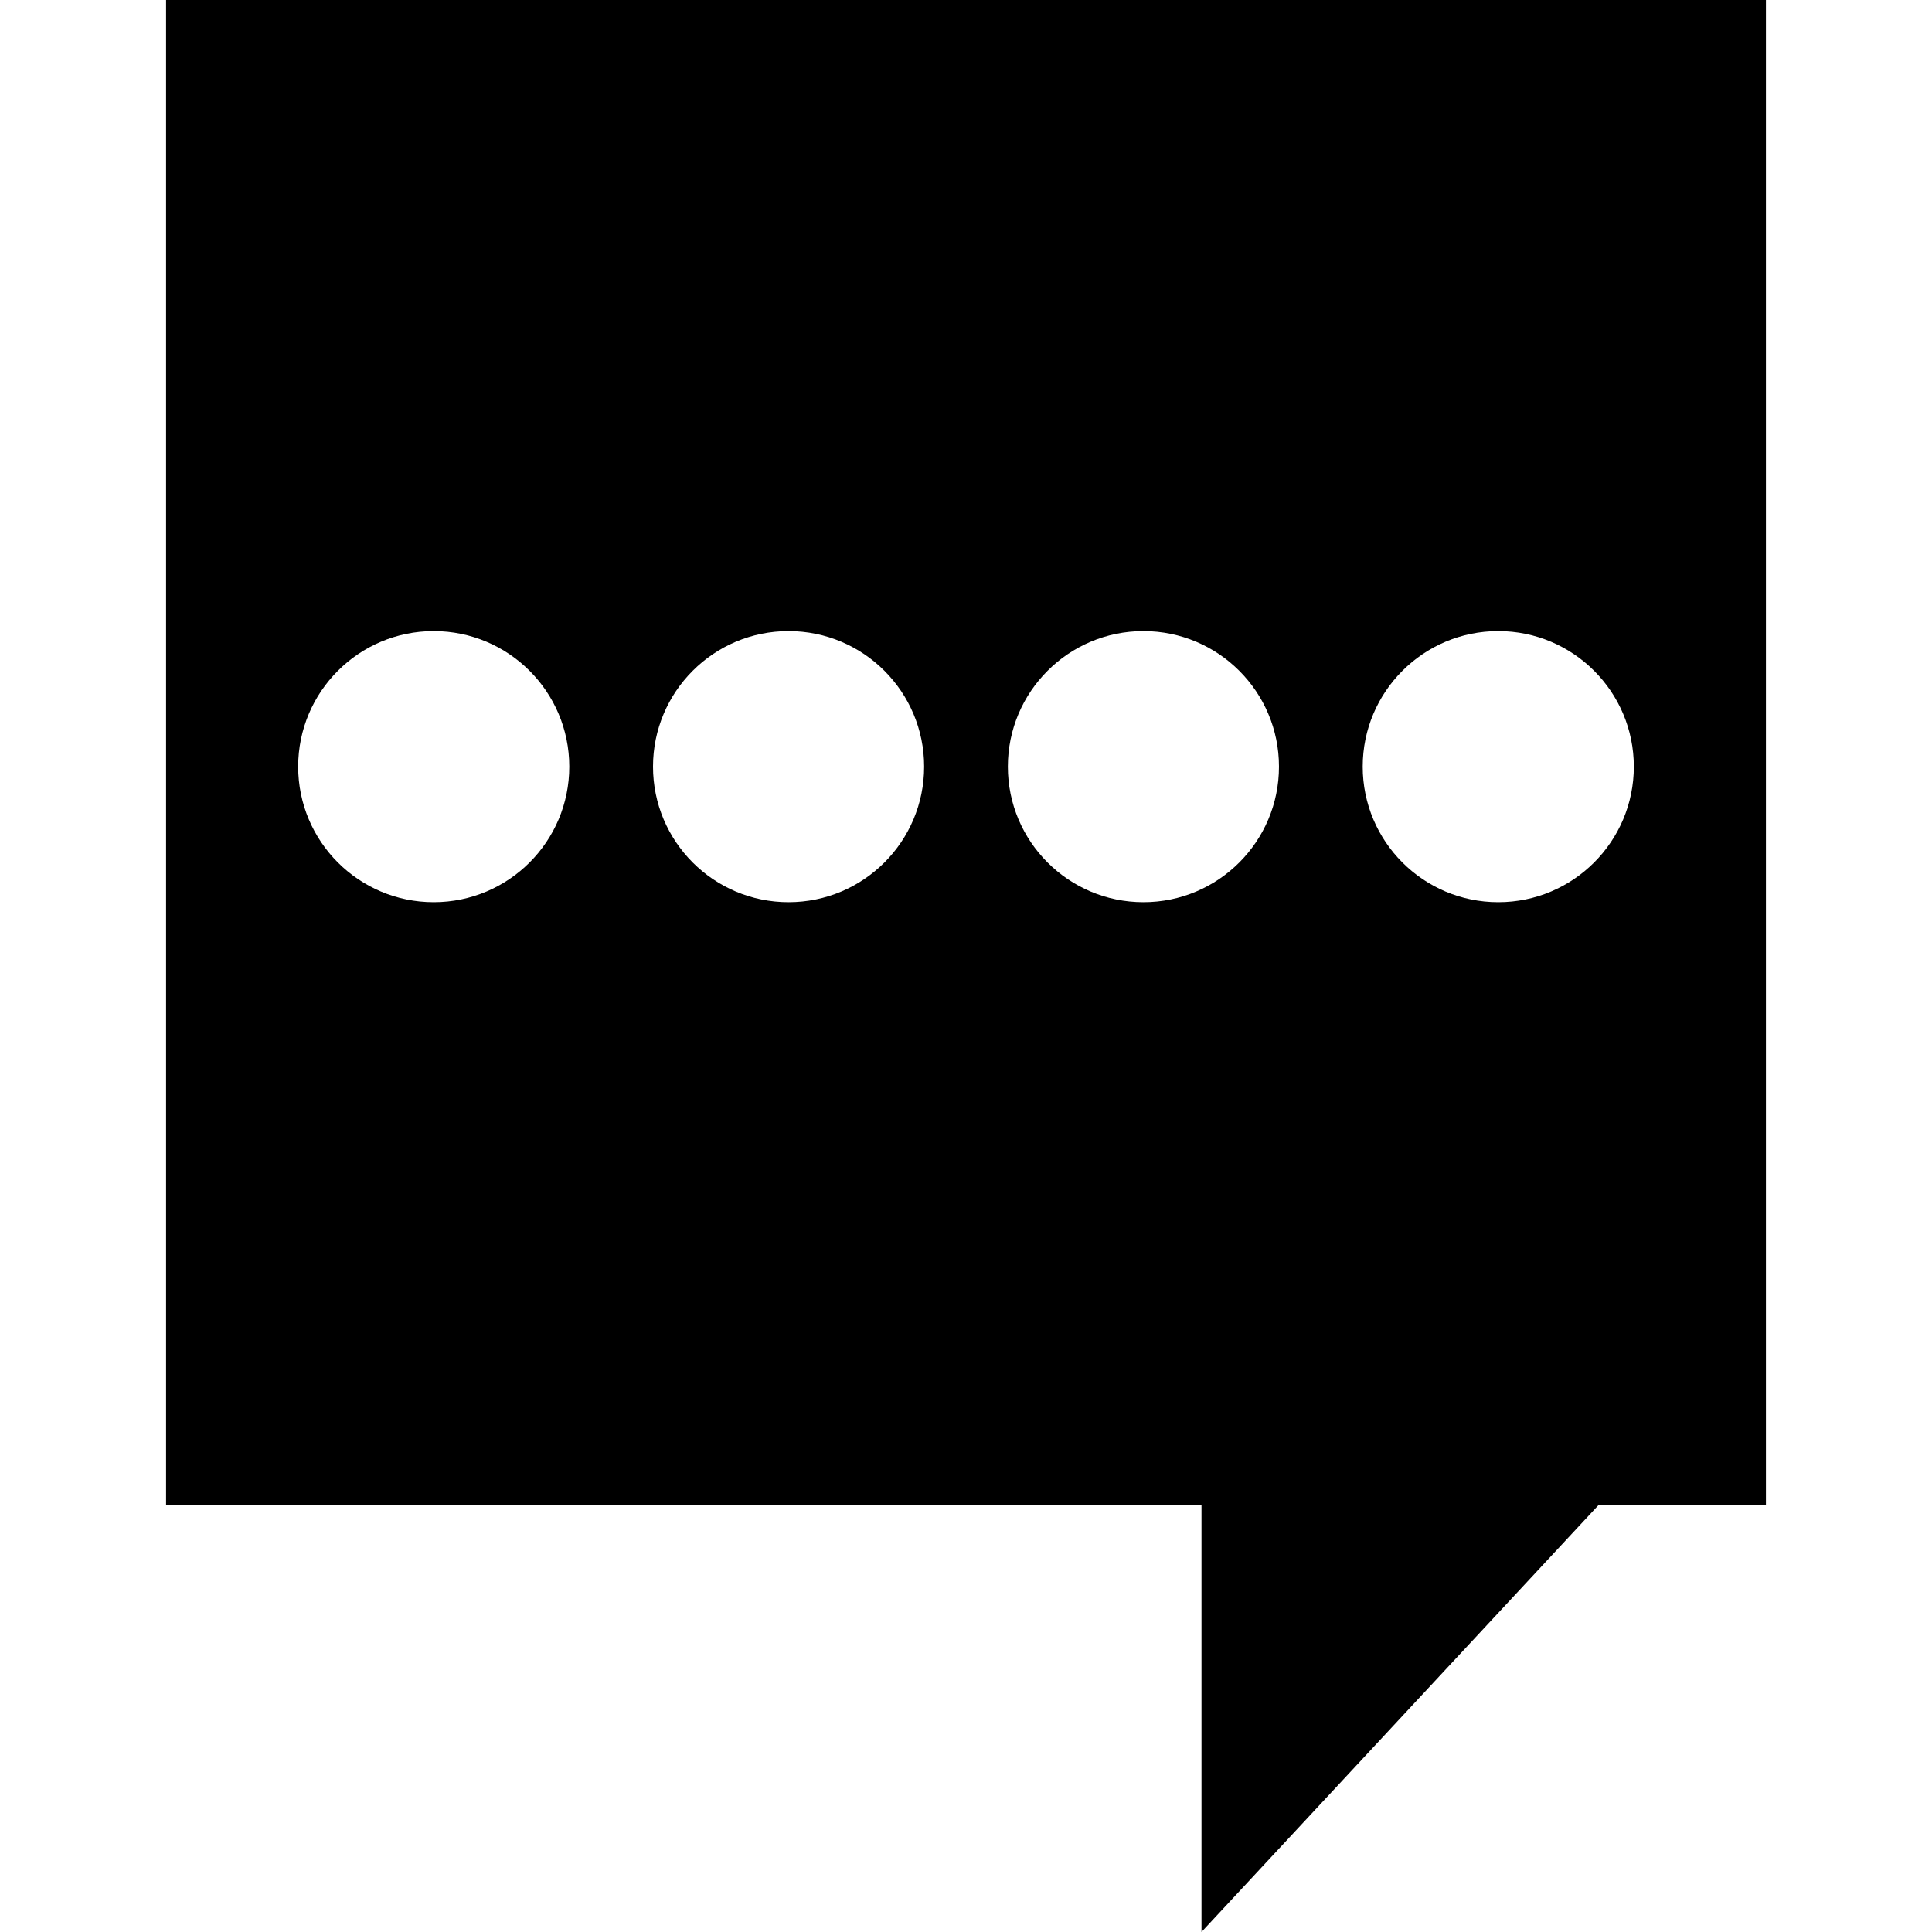
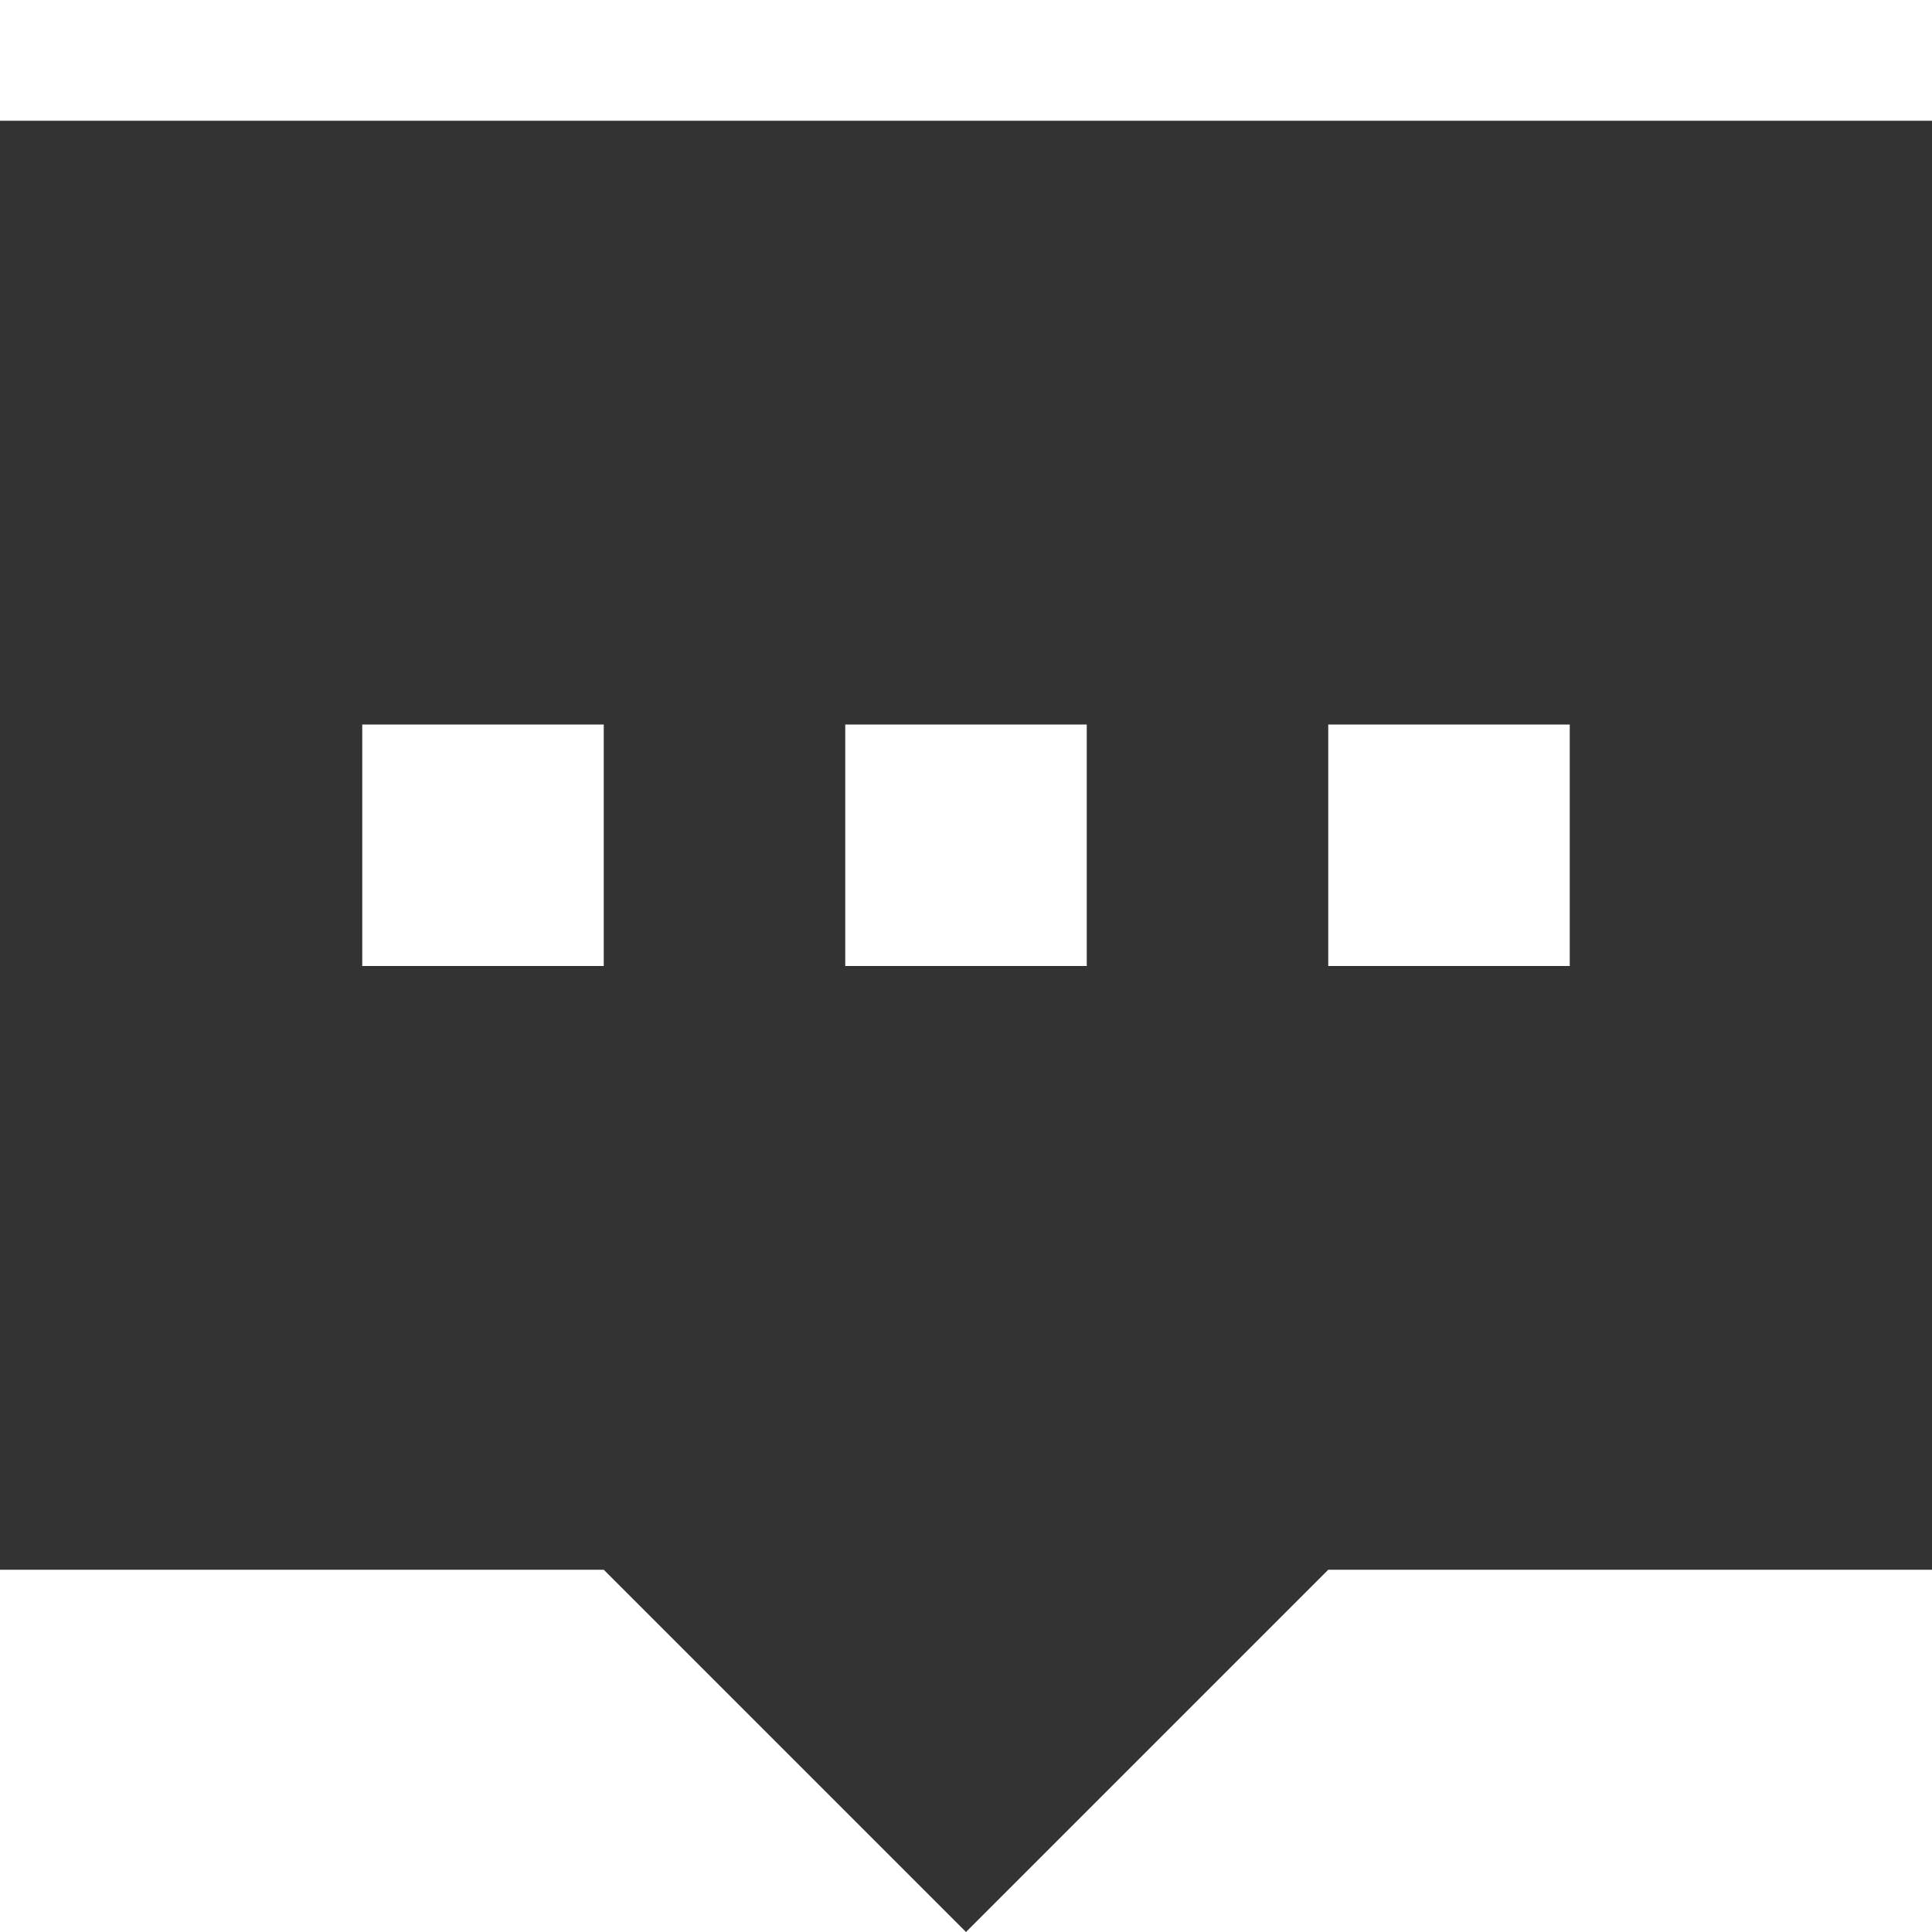
- <svg xmlns="http://www.w3.org/2000/svg" fill="#000000" version="1.1" id="Capa_1" width="800px" height="800px" viewBox="0 0 485.87 485.869" xml:space="preserve">
-   <g>
-     <g>
-       <path d="M41.766,378.467h260.393v107.402l99.884-107.402h42.061V0H41.766V378.467z M376.792,158.709    c18.829,0,34.091,15.264,34.091,34.09c0,18.83-15.265,34.09-34.091,34.09s-34.091-15.264-34.091-34.09    C342.703,173.971,357.964,158.709,376.792,158.709z M287.554,158.709c18.828,0,34.09,15.264,34.09,34.09    c0,18.83-15.264,34.09-34.09,34.09c-18.829,0-34.093-15.264-34.093-34.09C253.461,173.971,268.725,158.709,287.554,158.709z     M198.314,158.709c18.829,0,34.091,15.264,34.091,34.09c0,18.83-15.264,34.09-34.091,34.09c-18.83,0-34.09-15.264-34.09-34.09    C164.224,173.971,179.485,158.709,198.314,158.709z M109.074,158.709c18.83,0,34.092,15.264,34.092,34.09    c0,18.83-15.265,34.09-34.092,34.09c-18.825,0-34.09-15.264-34.09-34.09C74.984,173.971,90.246,158.709,109.074,158.709z" />
-     </g>
+ <svg xmlns="http://www.w3.org/2000/svg" width="800px" height="800px" viewBox="0 0 16 16" fill="none">
+   <g id="SVGRepo_bgCarrier" stroke-width="0" />
+   <g id="SVGRepo_tracerCarrier" stroke-linecap="round" stroke-linejoin="round" />
+   <g id="SVGRepo_iconCarrier">
+     <path fill-rule="evenodd" clip-rule="evenodd" d="M16 1H0V13H5L8 16L11 13H16V1ZM3 6H5V8H3V6ZM9 6H7V8H9V6ZM13 6H11V8H13V6Z" fill="#333333" />
  </g>
</svg>
